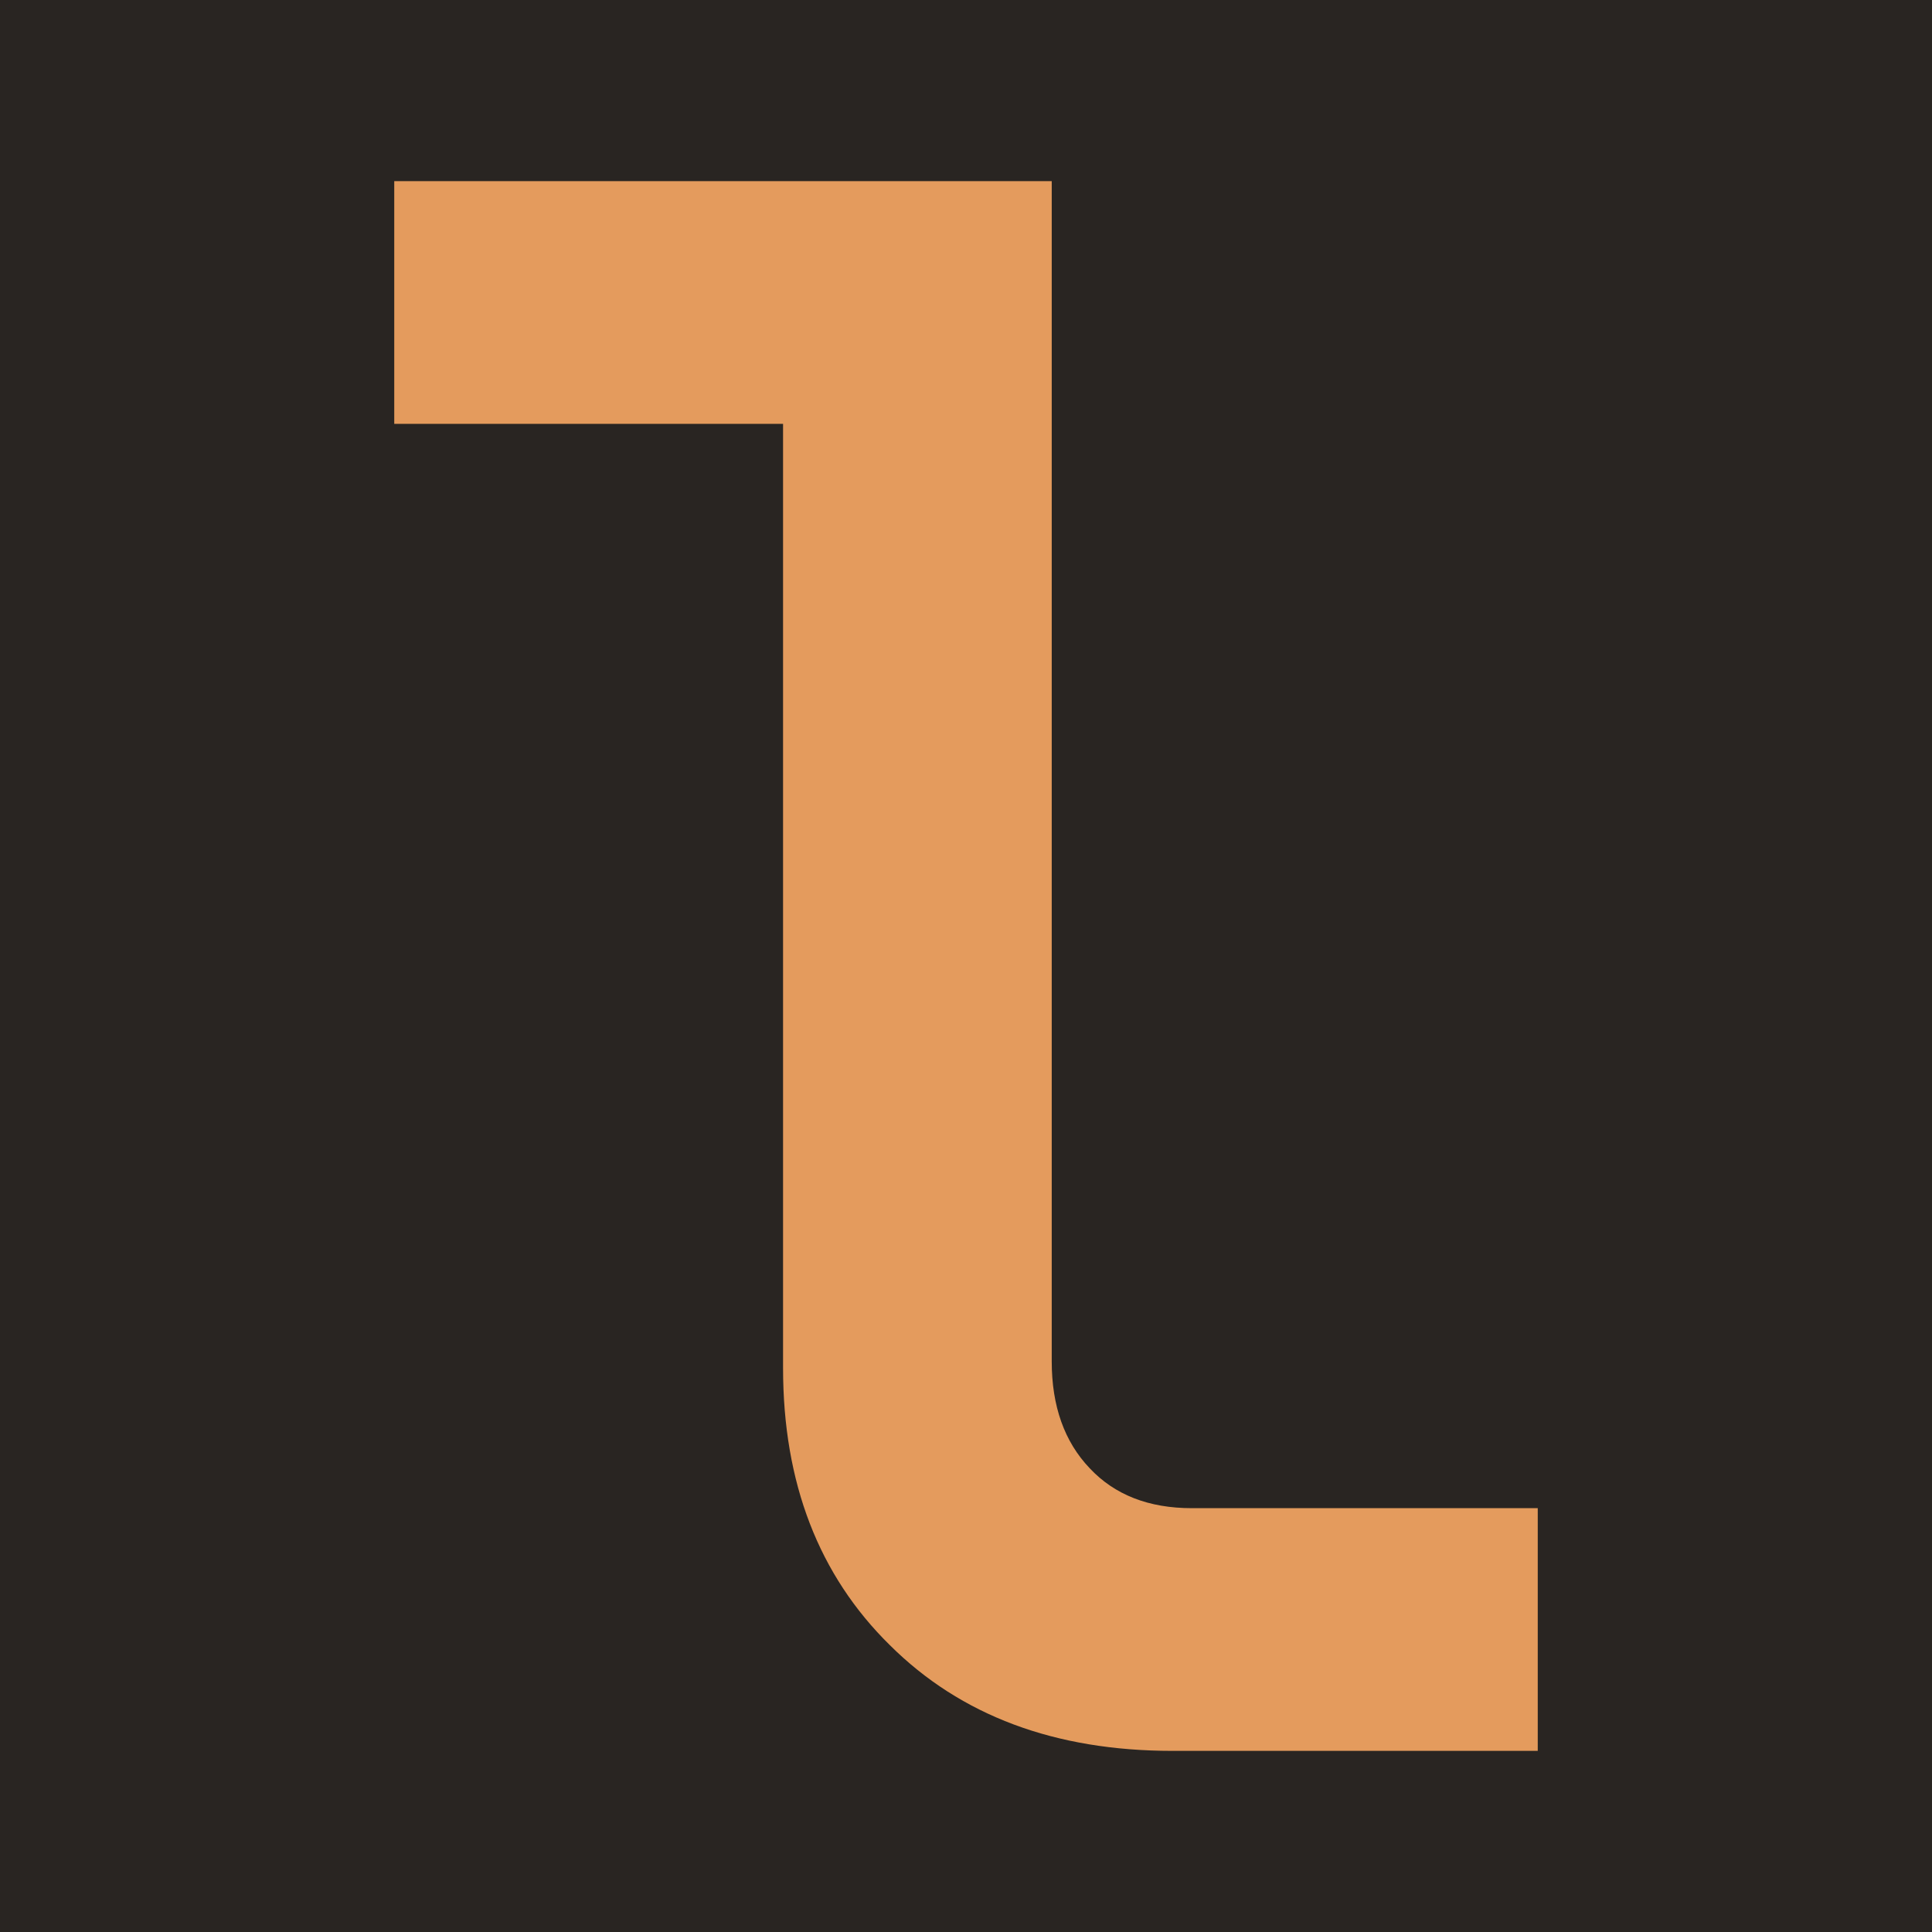
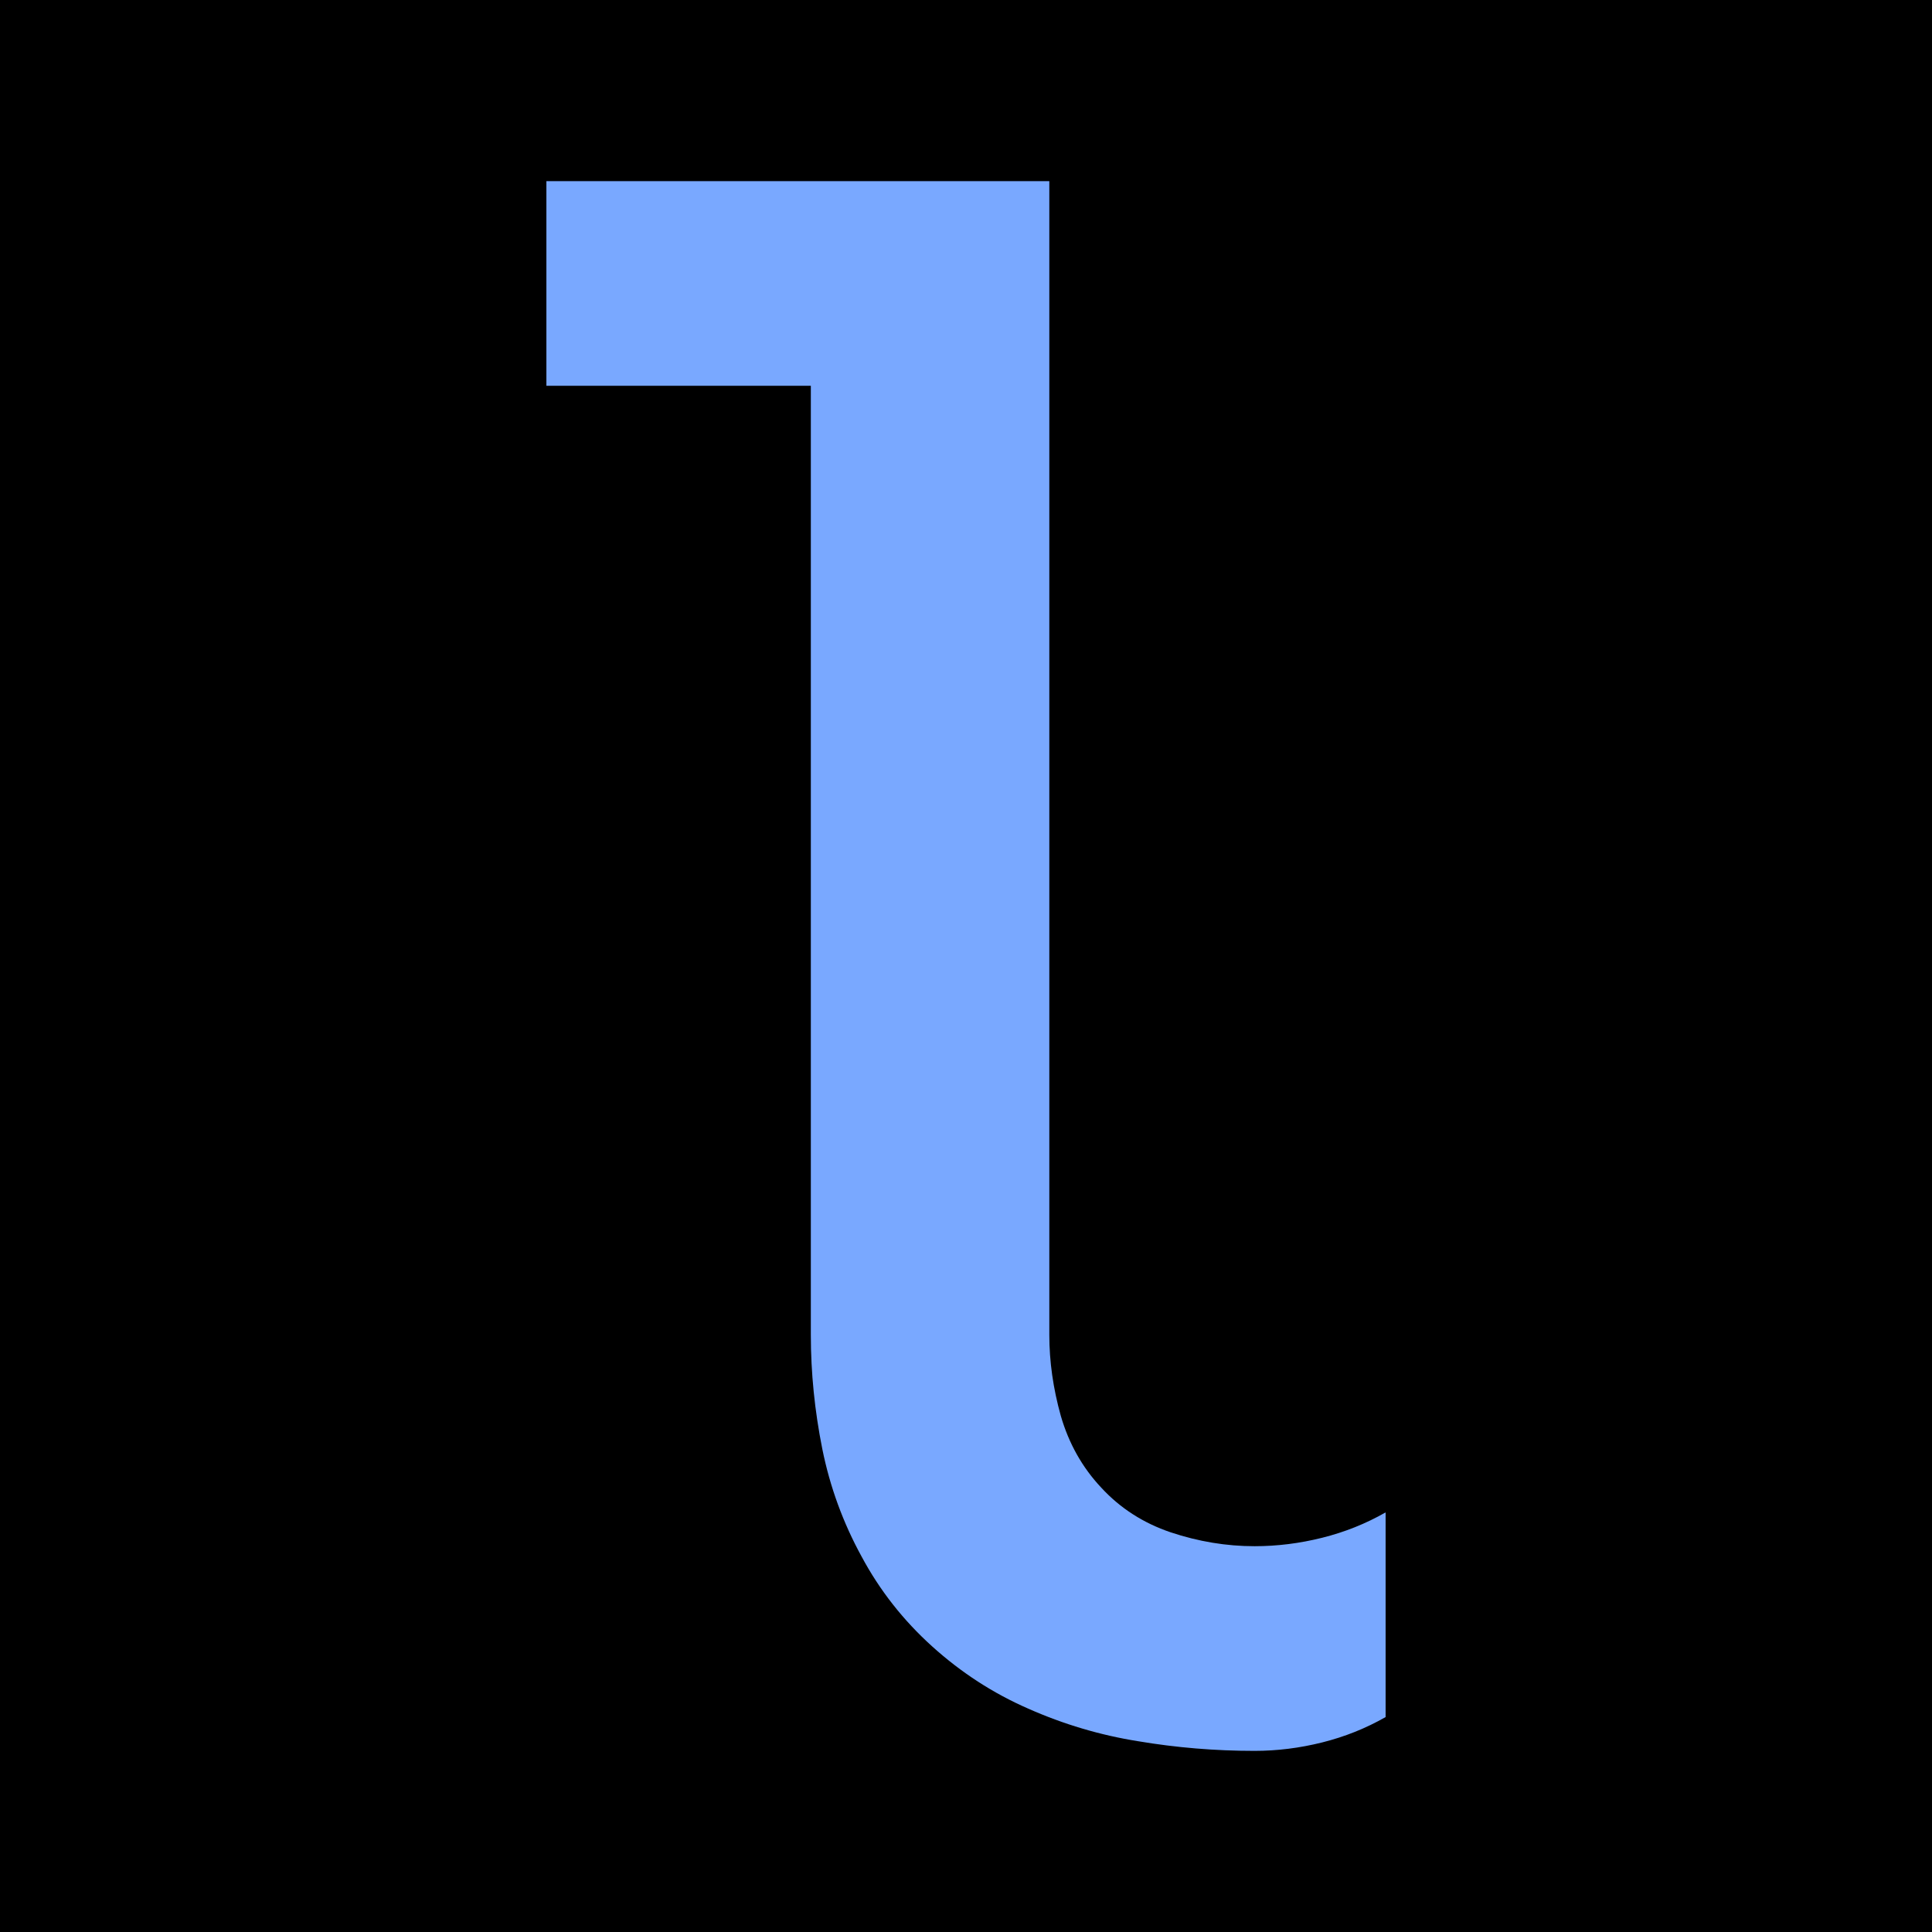
<svg xmlns="http://www.w3.org/2000/svg" viewBox="0 0 32 32">
-   <rect width="32" height="32" fill="#292522" />
-   <path d="M19.42 29Q16.5 29 14.74 27.25Q12.97 25.51 12.97 22.66V7.02H6.53V3H17.42V22.55Q17.42 23.66 18.05 24.32Q18.67 24.98 19.74 24.98H25.47V29Z" fill="#e49b5d" />
+   <rect width="32" height="32" fill="#000000" />
+   <path d="M20.78 29Q19.8 29 18.85 28.84Q17.91 28.69 17.03 28.3Q16.16 27.92 15.44 27.27Q14.72 26.62 14.27 25.78Q13.81 24.94 13.62 24Q13.43 23.05 13.43 22.11V6.39H9.05V3H17.38V22.11Q17.38 22.77 17.57 23.45Q17.77 24.14 18.24 24.64Q18.71 25.15 19.39 25.38Q20.08 25.61 20.78 25.61Q21.34 25.61 21.9 25.47Q22.46 25.33 22.95 25.05V28.44Q22.46 28.72 21.9 28.86Q21.34 29 20.78 29Z" fill="#79a8ff" />
</svg>
